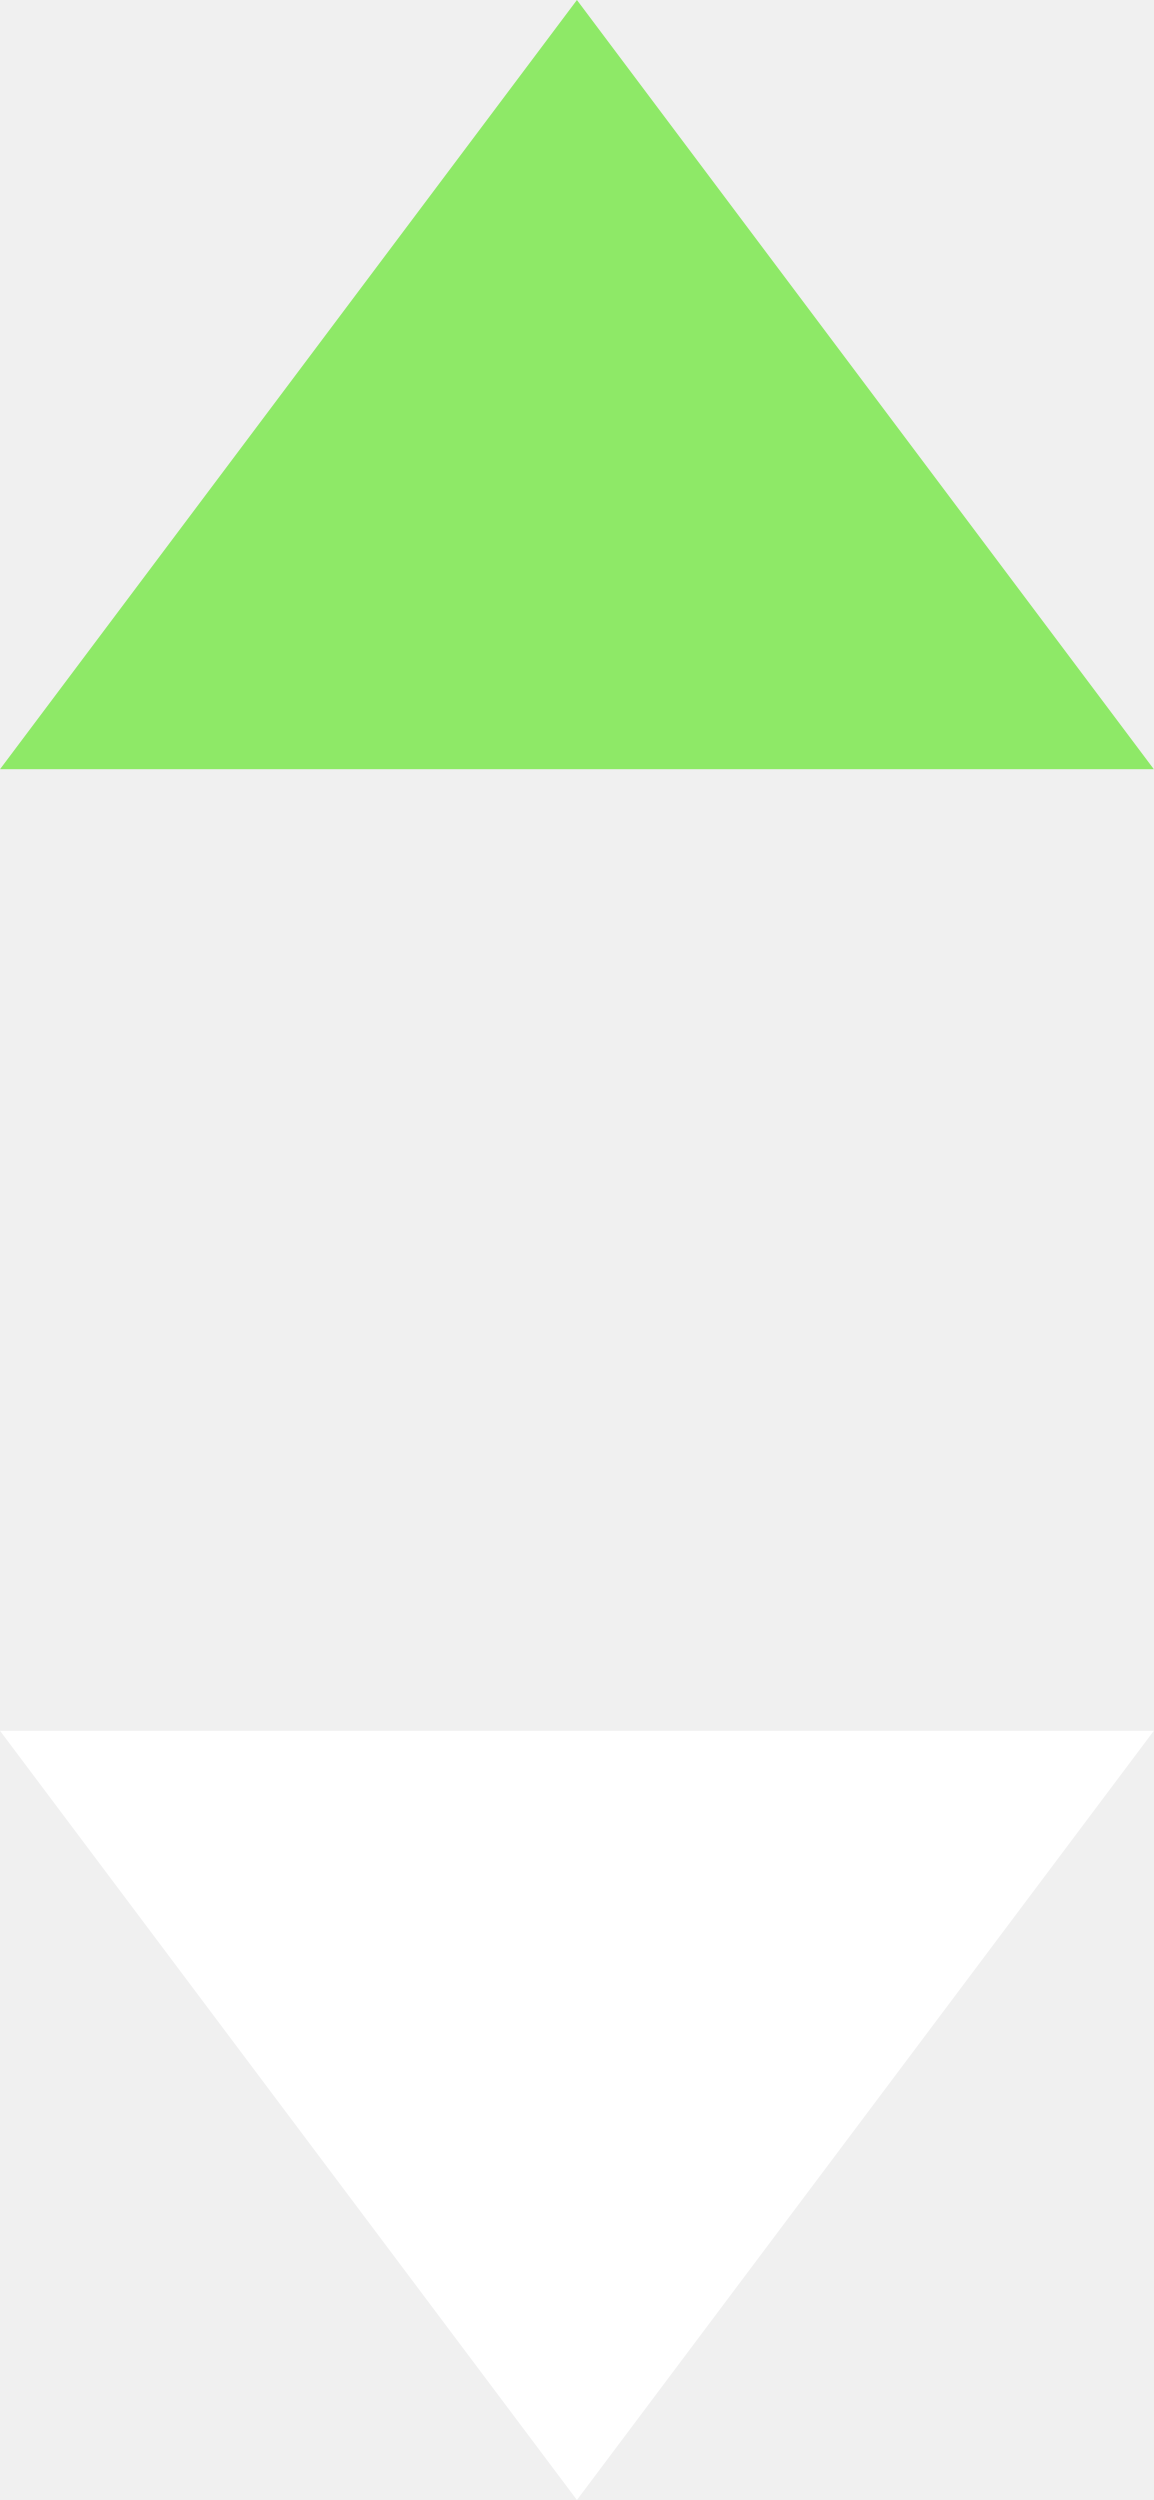
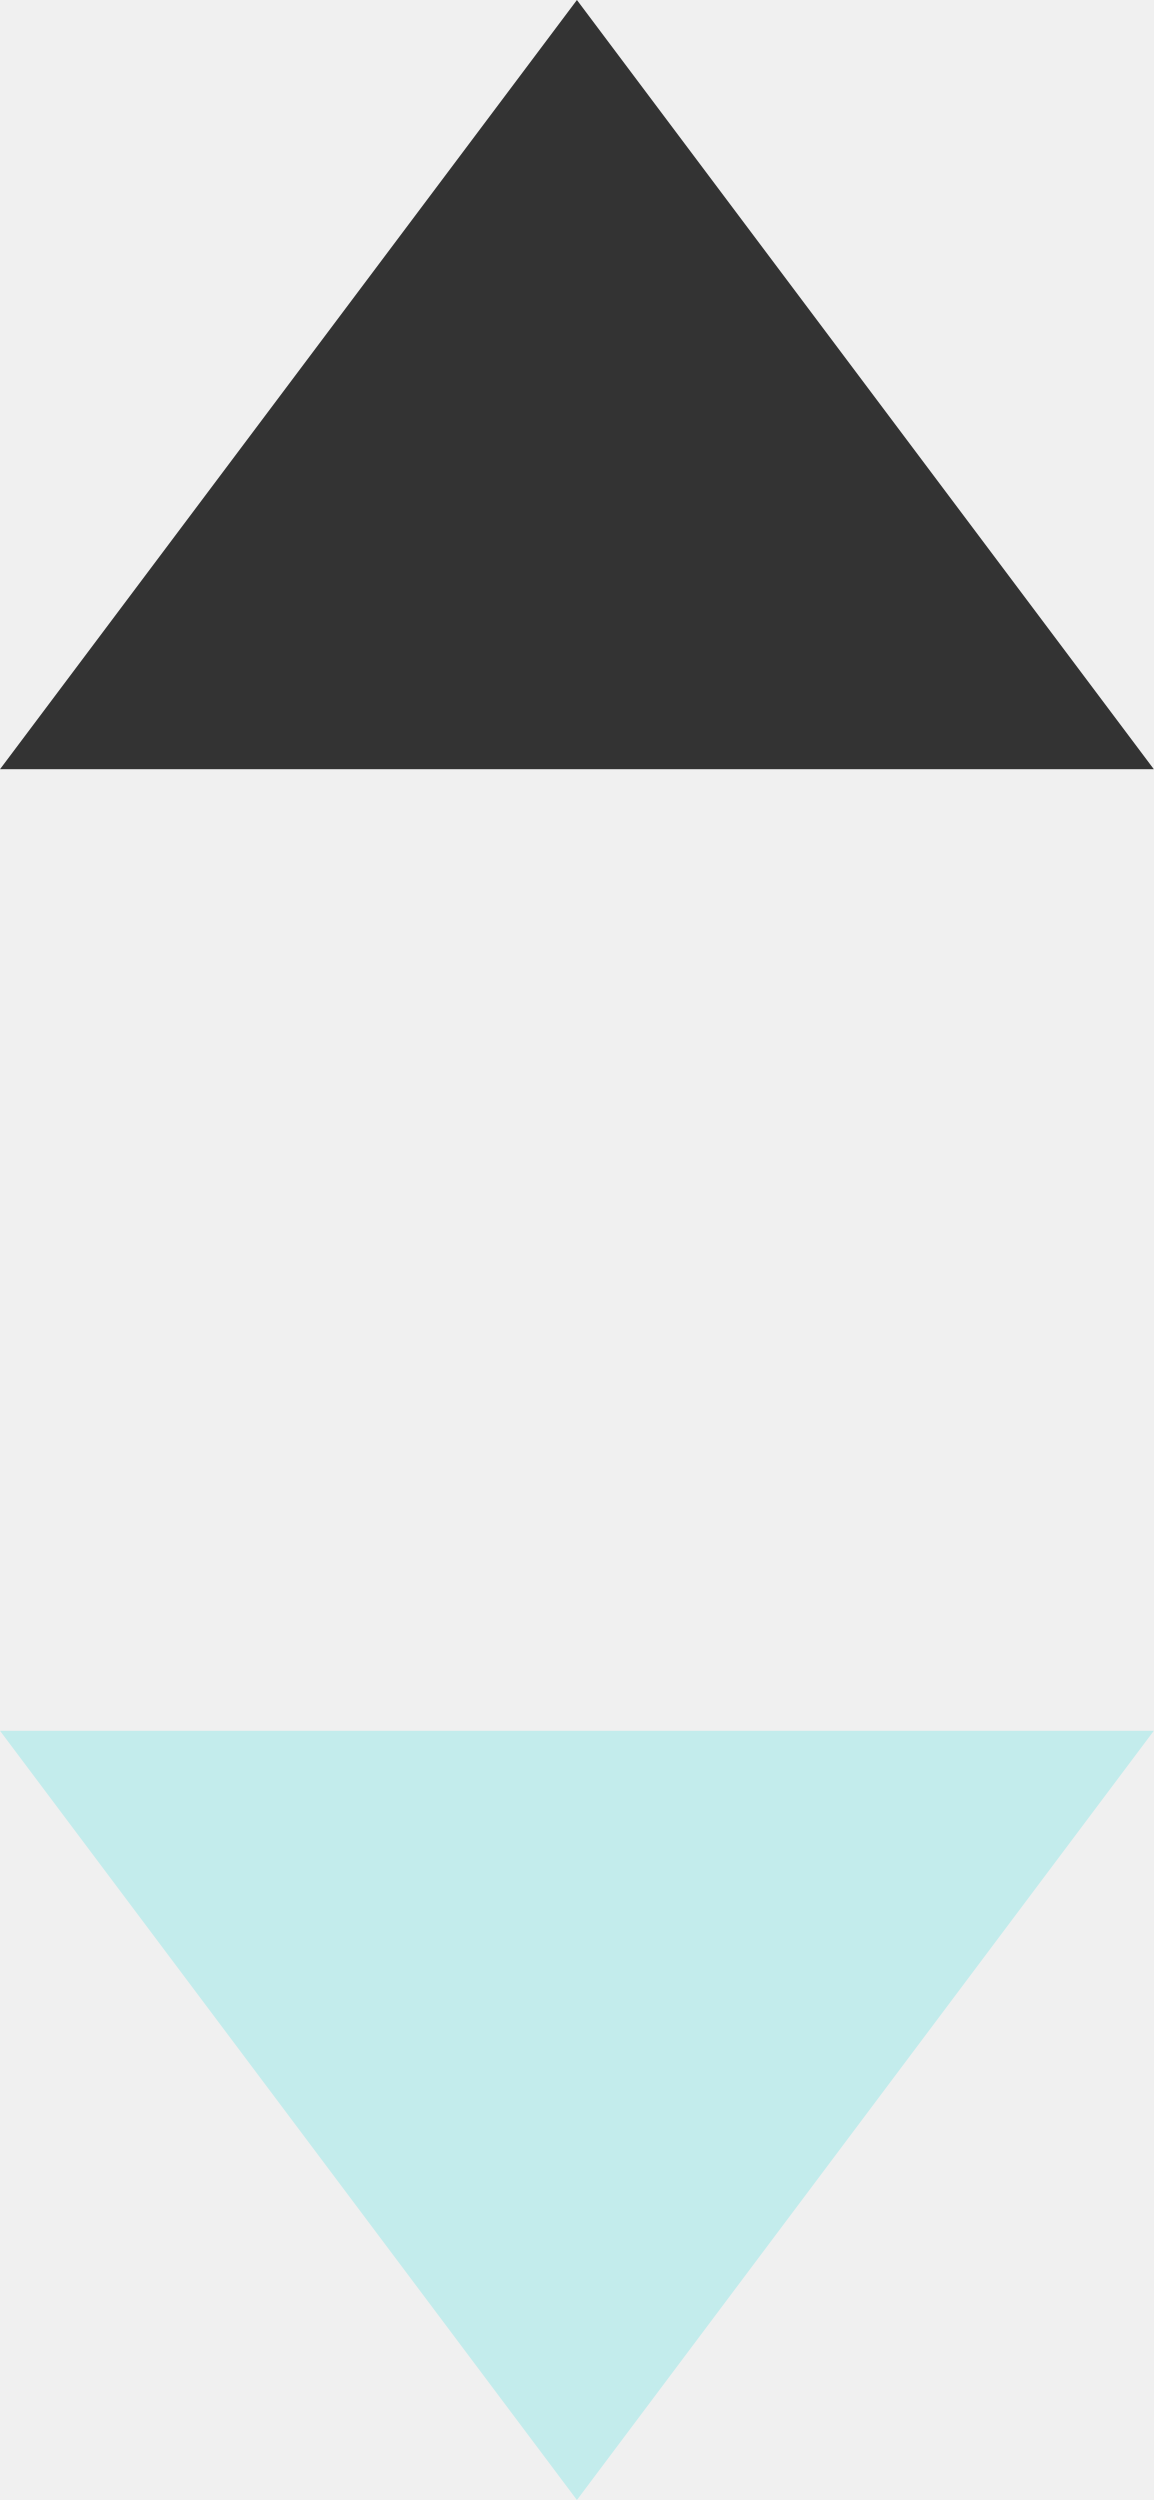
<svg xmlns="http://www.w3.org/2000/svg" width="6" height="13" viewBox="0 0 6 13">
  <g id="ic-sort-down" transform="translate(-610 -422)">
-     <path id="Polygon_2" data-name="Polygon 2" d="M3,0,6,4H0Z" transform="translate(610 422)" fill="#8ee967" />
-     <path id="Polygon_3" data-name="Polygon 3" d="M3,0,6,4H0Z" transform="translate(616 435) rotate(180)" fill="#fff" />
+     <path id="Polygon_2" data-name="Polygon 2" d="M3,0,6,4H0Z" transform="translate(610 422)" fill="#333" />
+     <path id="Polygon_3" data-name="Polygon 3" d="M3,0,6,4H0Z" transform="translate(616 435) rotate(180)" fill="#c3ecec" />
  </g>
</svg>
